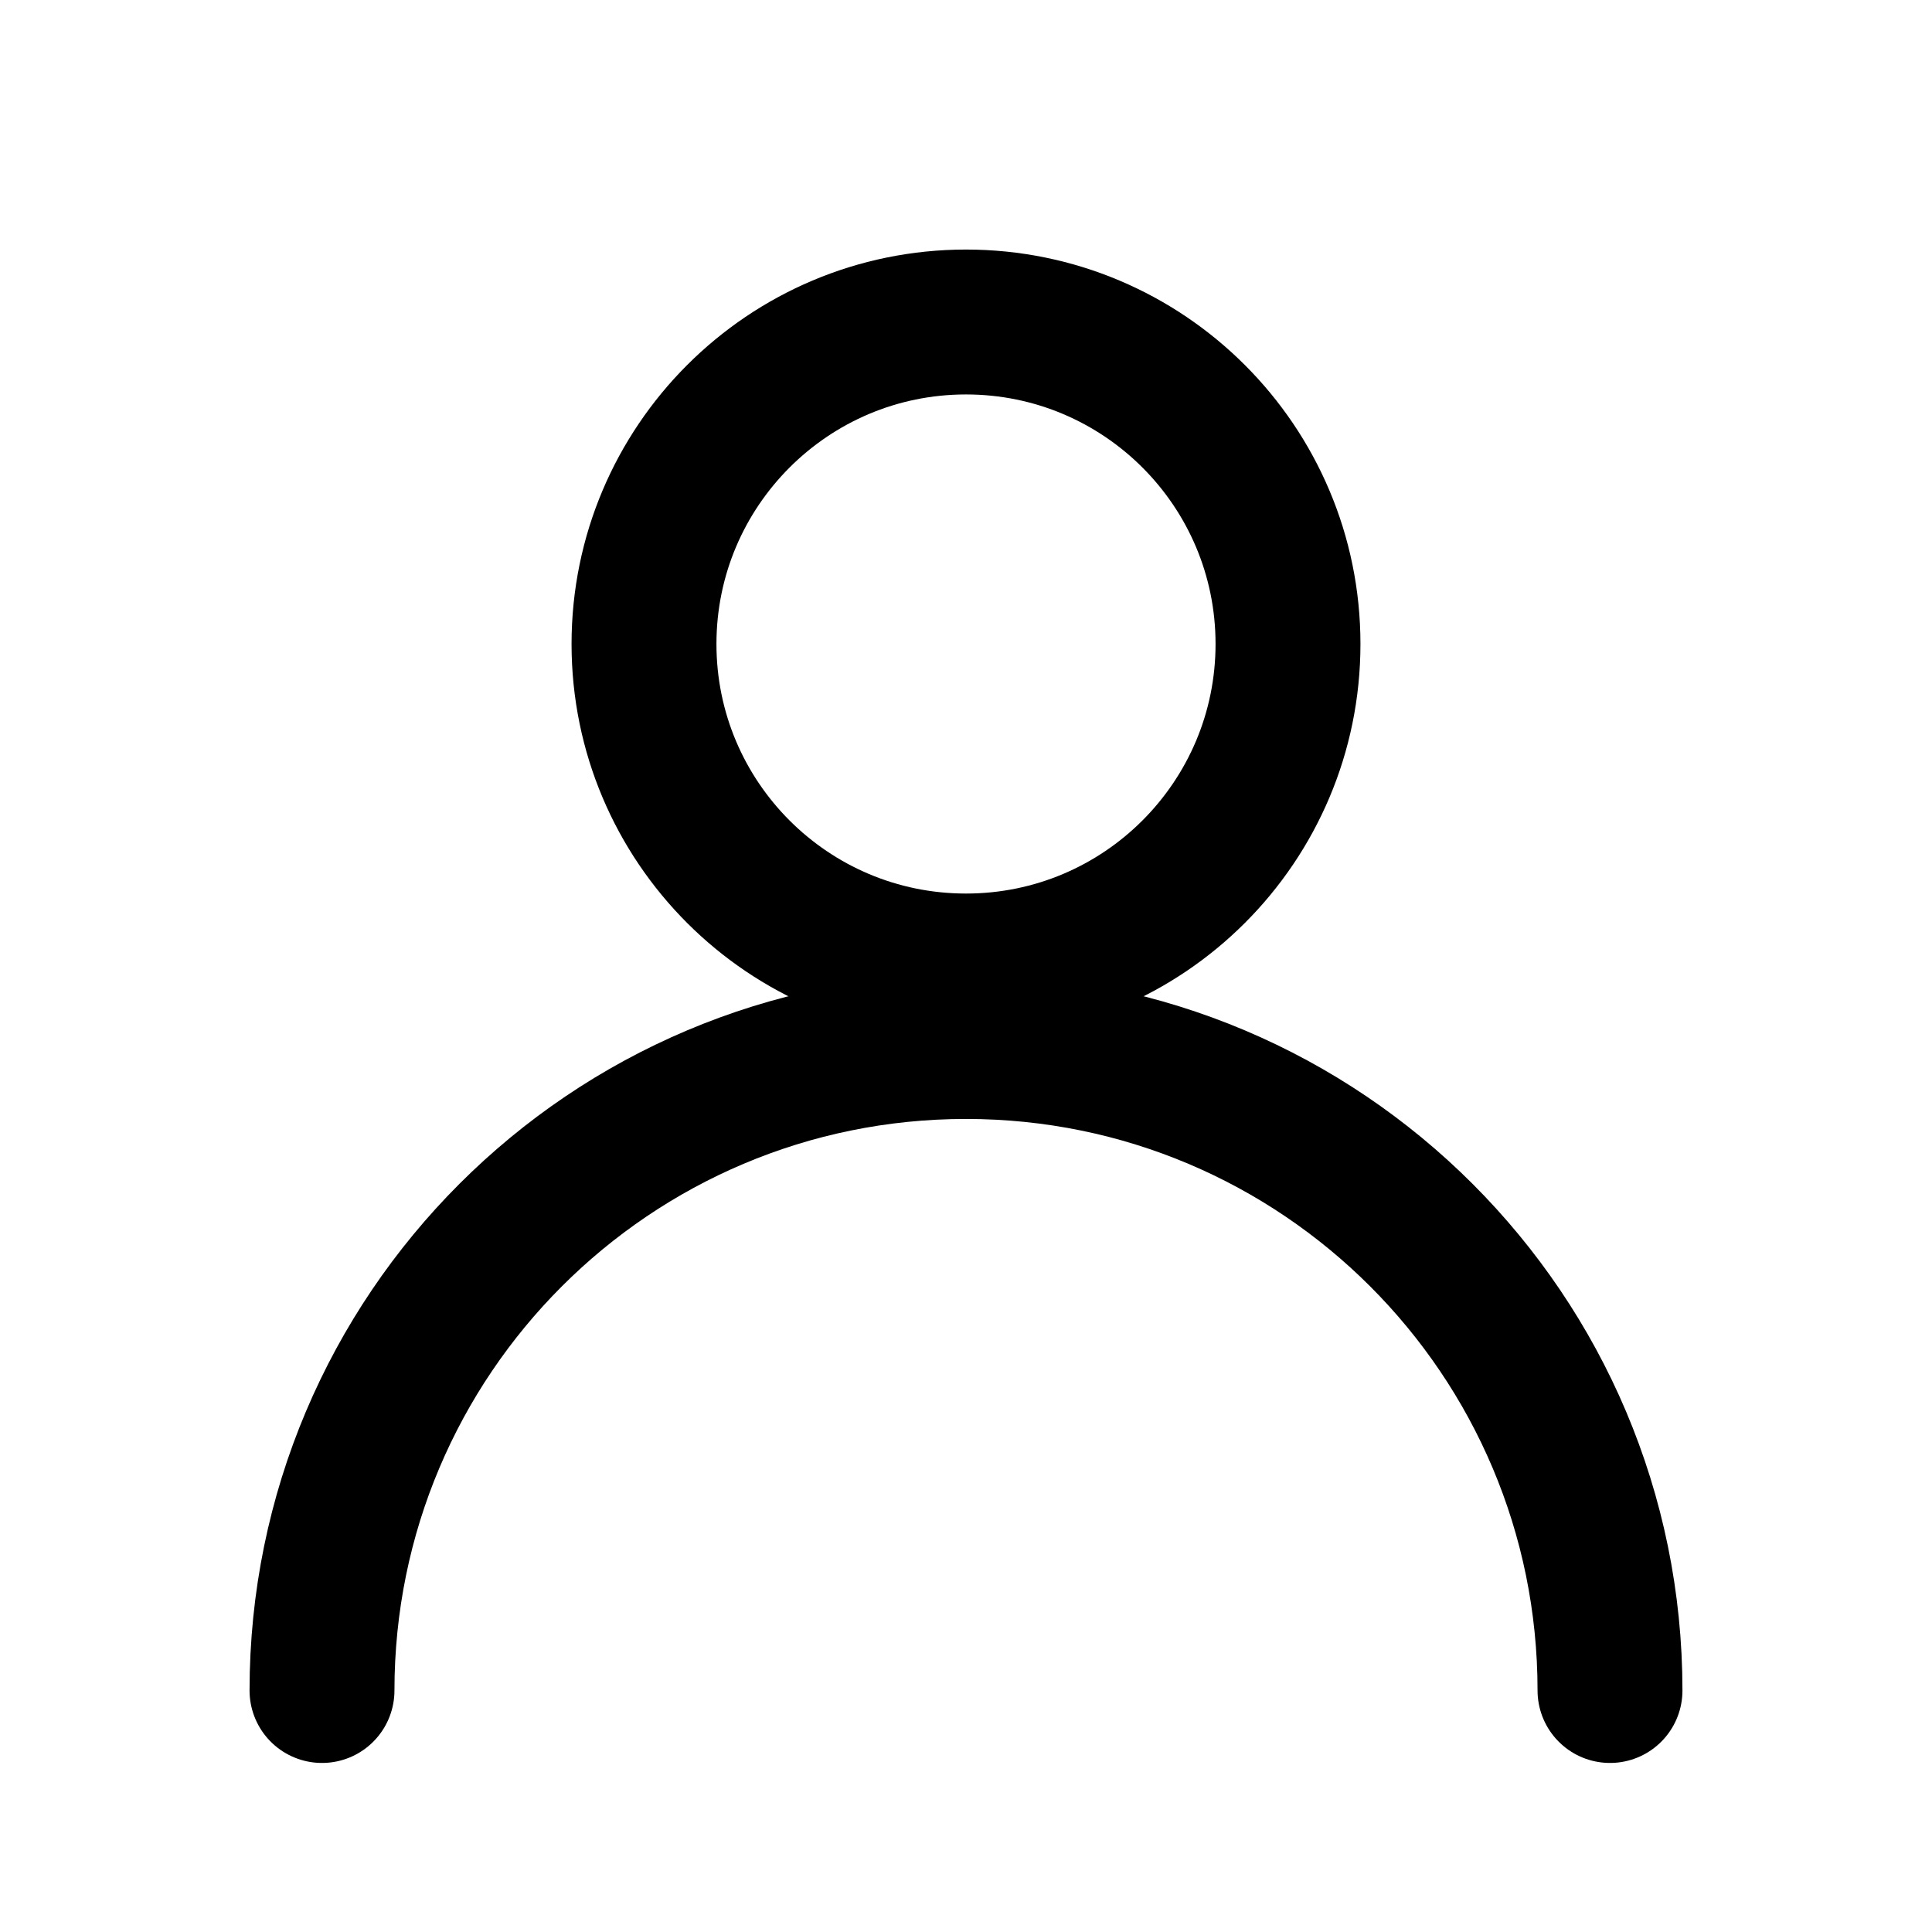
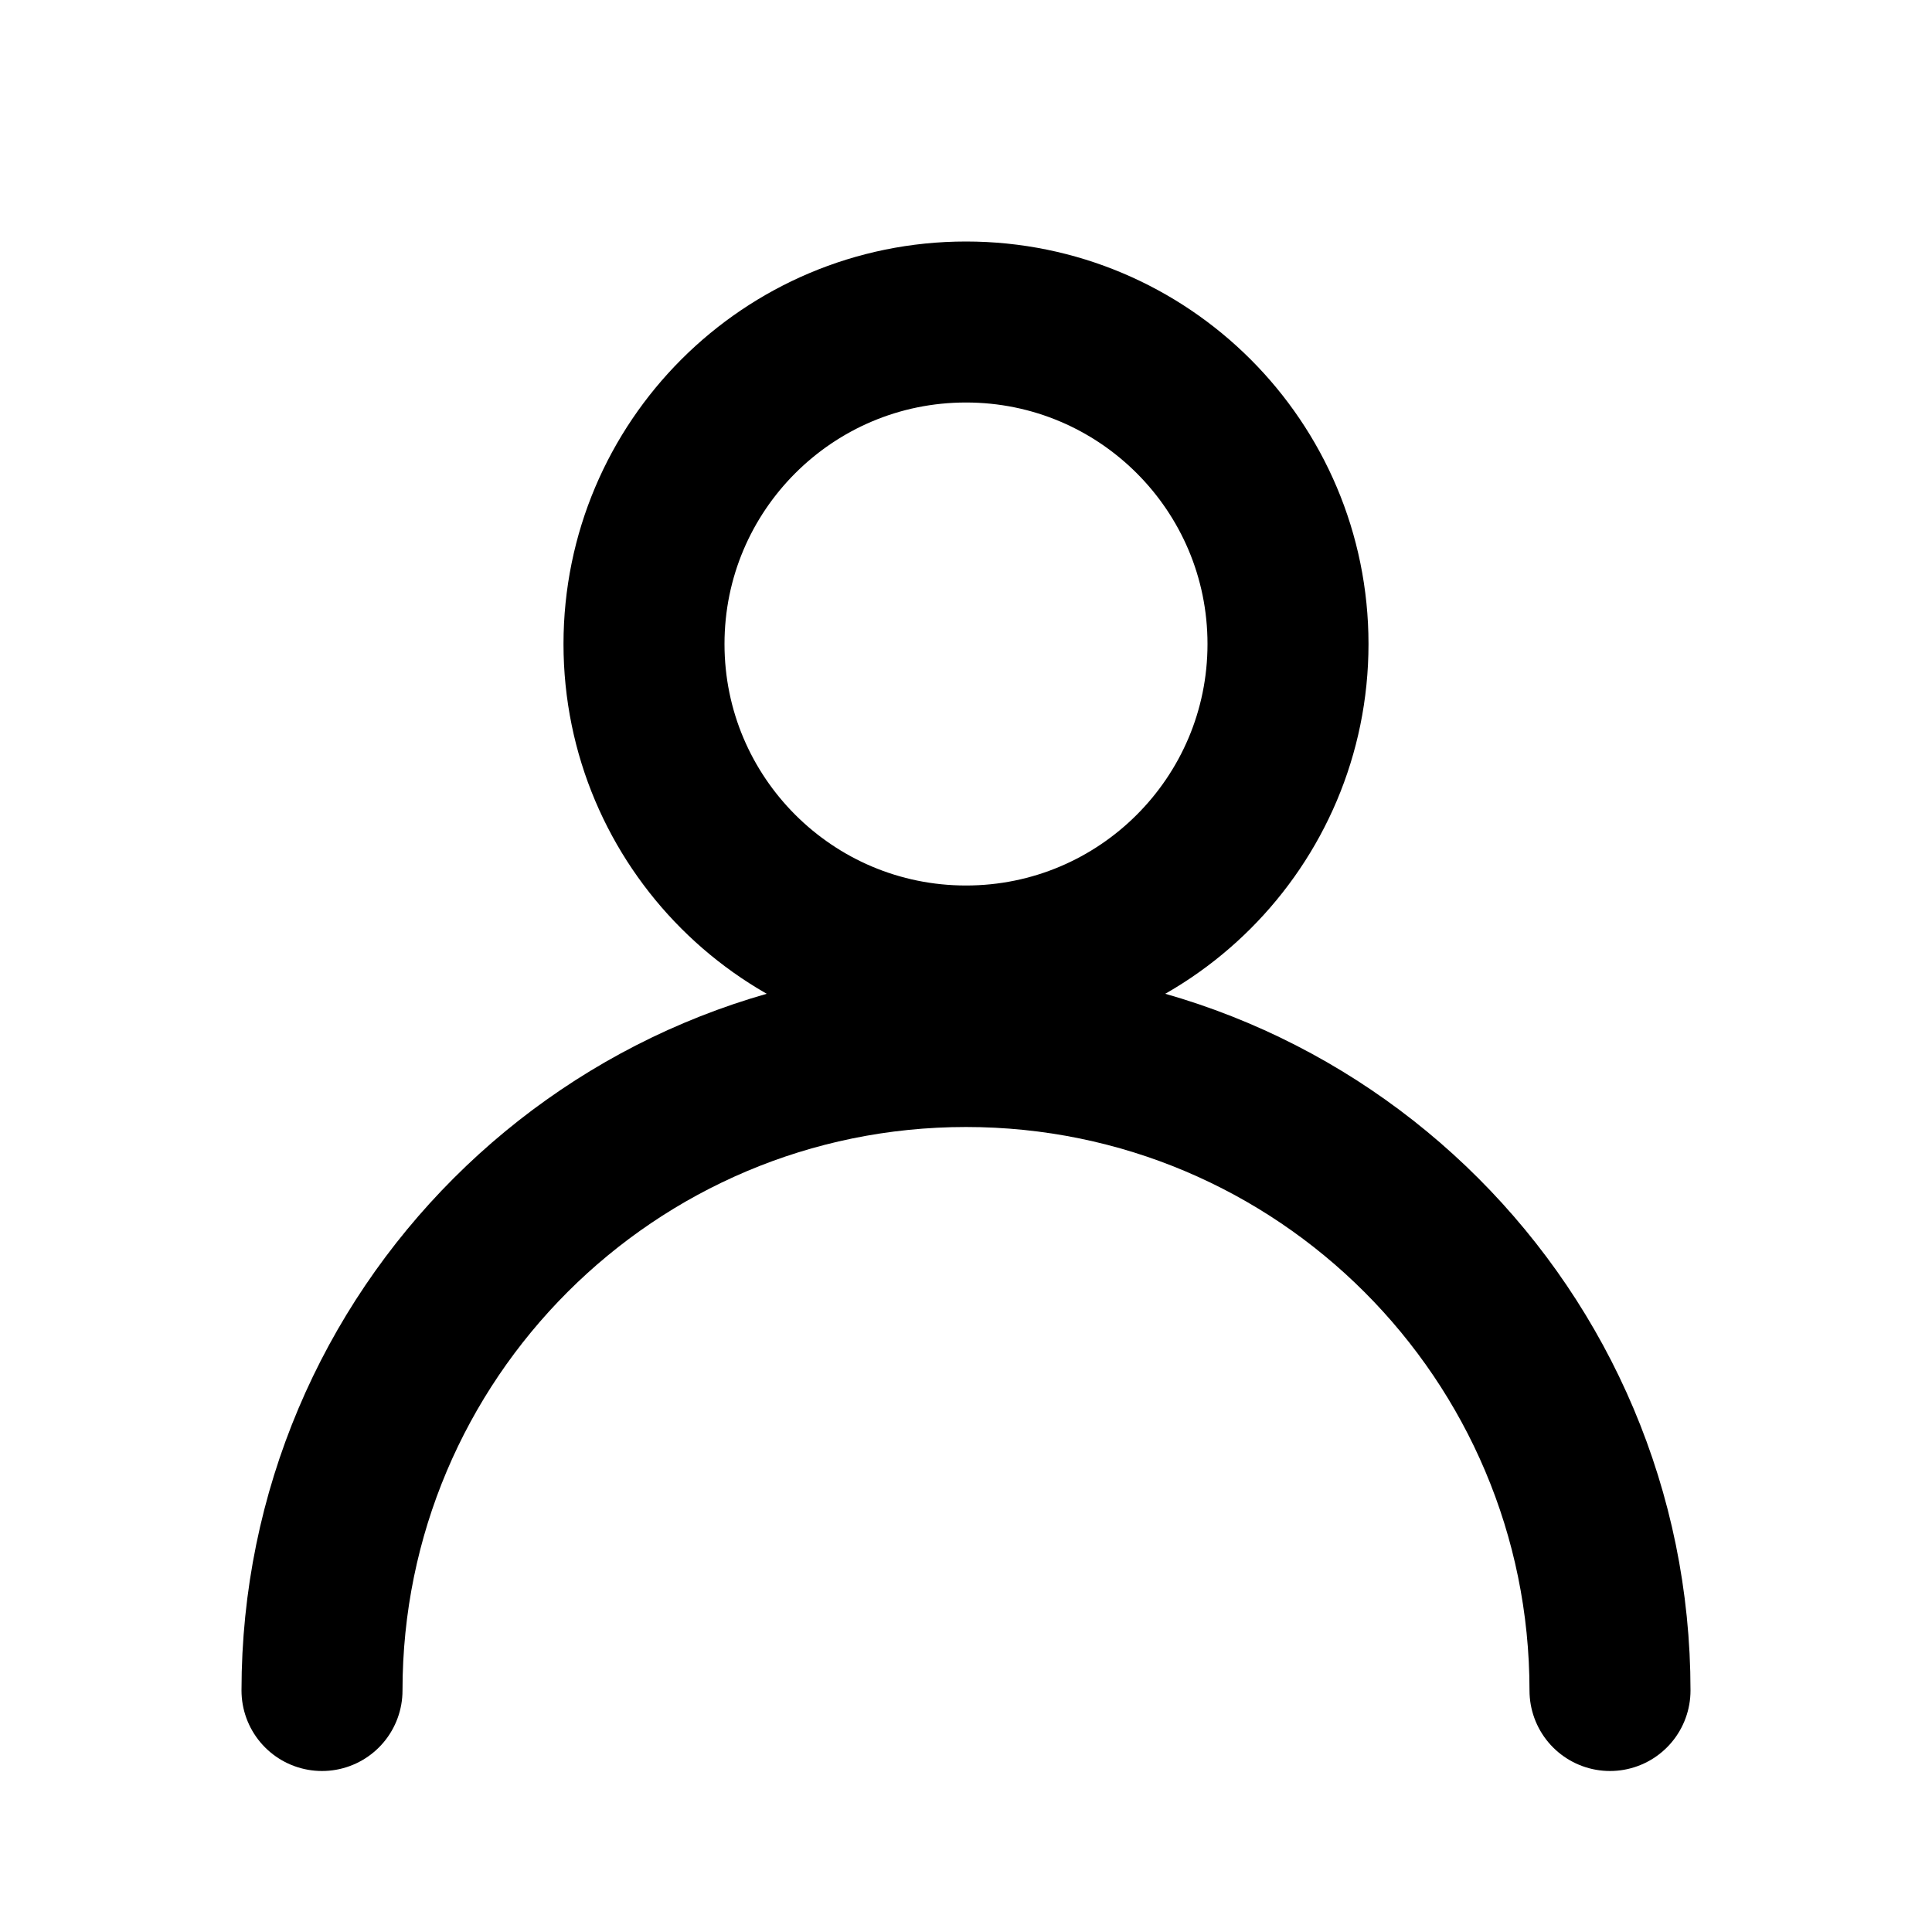
- <svg xmlns="http://www.w3.org/2000/svg" width="24" height="24" viewBox="0 0 24 24" fill="none" stroke="currentColor" stroke-width="1.8" stroke-linecap="round" stroke-linejoin="round">
+ <svg xmlns="http://www.w3.org/2000/svg" width="24" height="24" viewBox="0 0 24 24" fill="none" stroke="currentColor" stroke-width="2" stroke-linecap="round" stroke-linejoin="round">
  <circle cx="12" cy="8" r="4" />
  <path d="M4 21a8 8 0 0 1 16 0" />
</svg>
